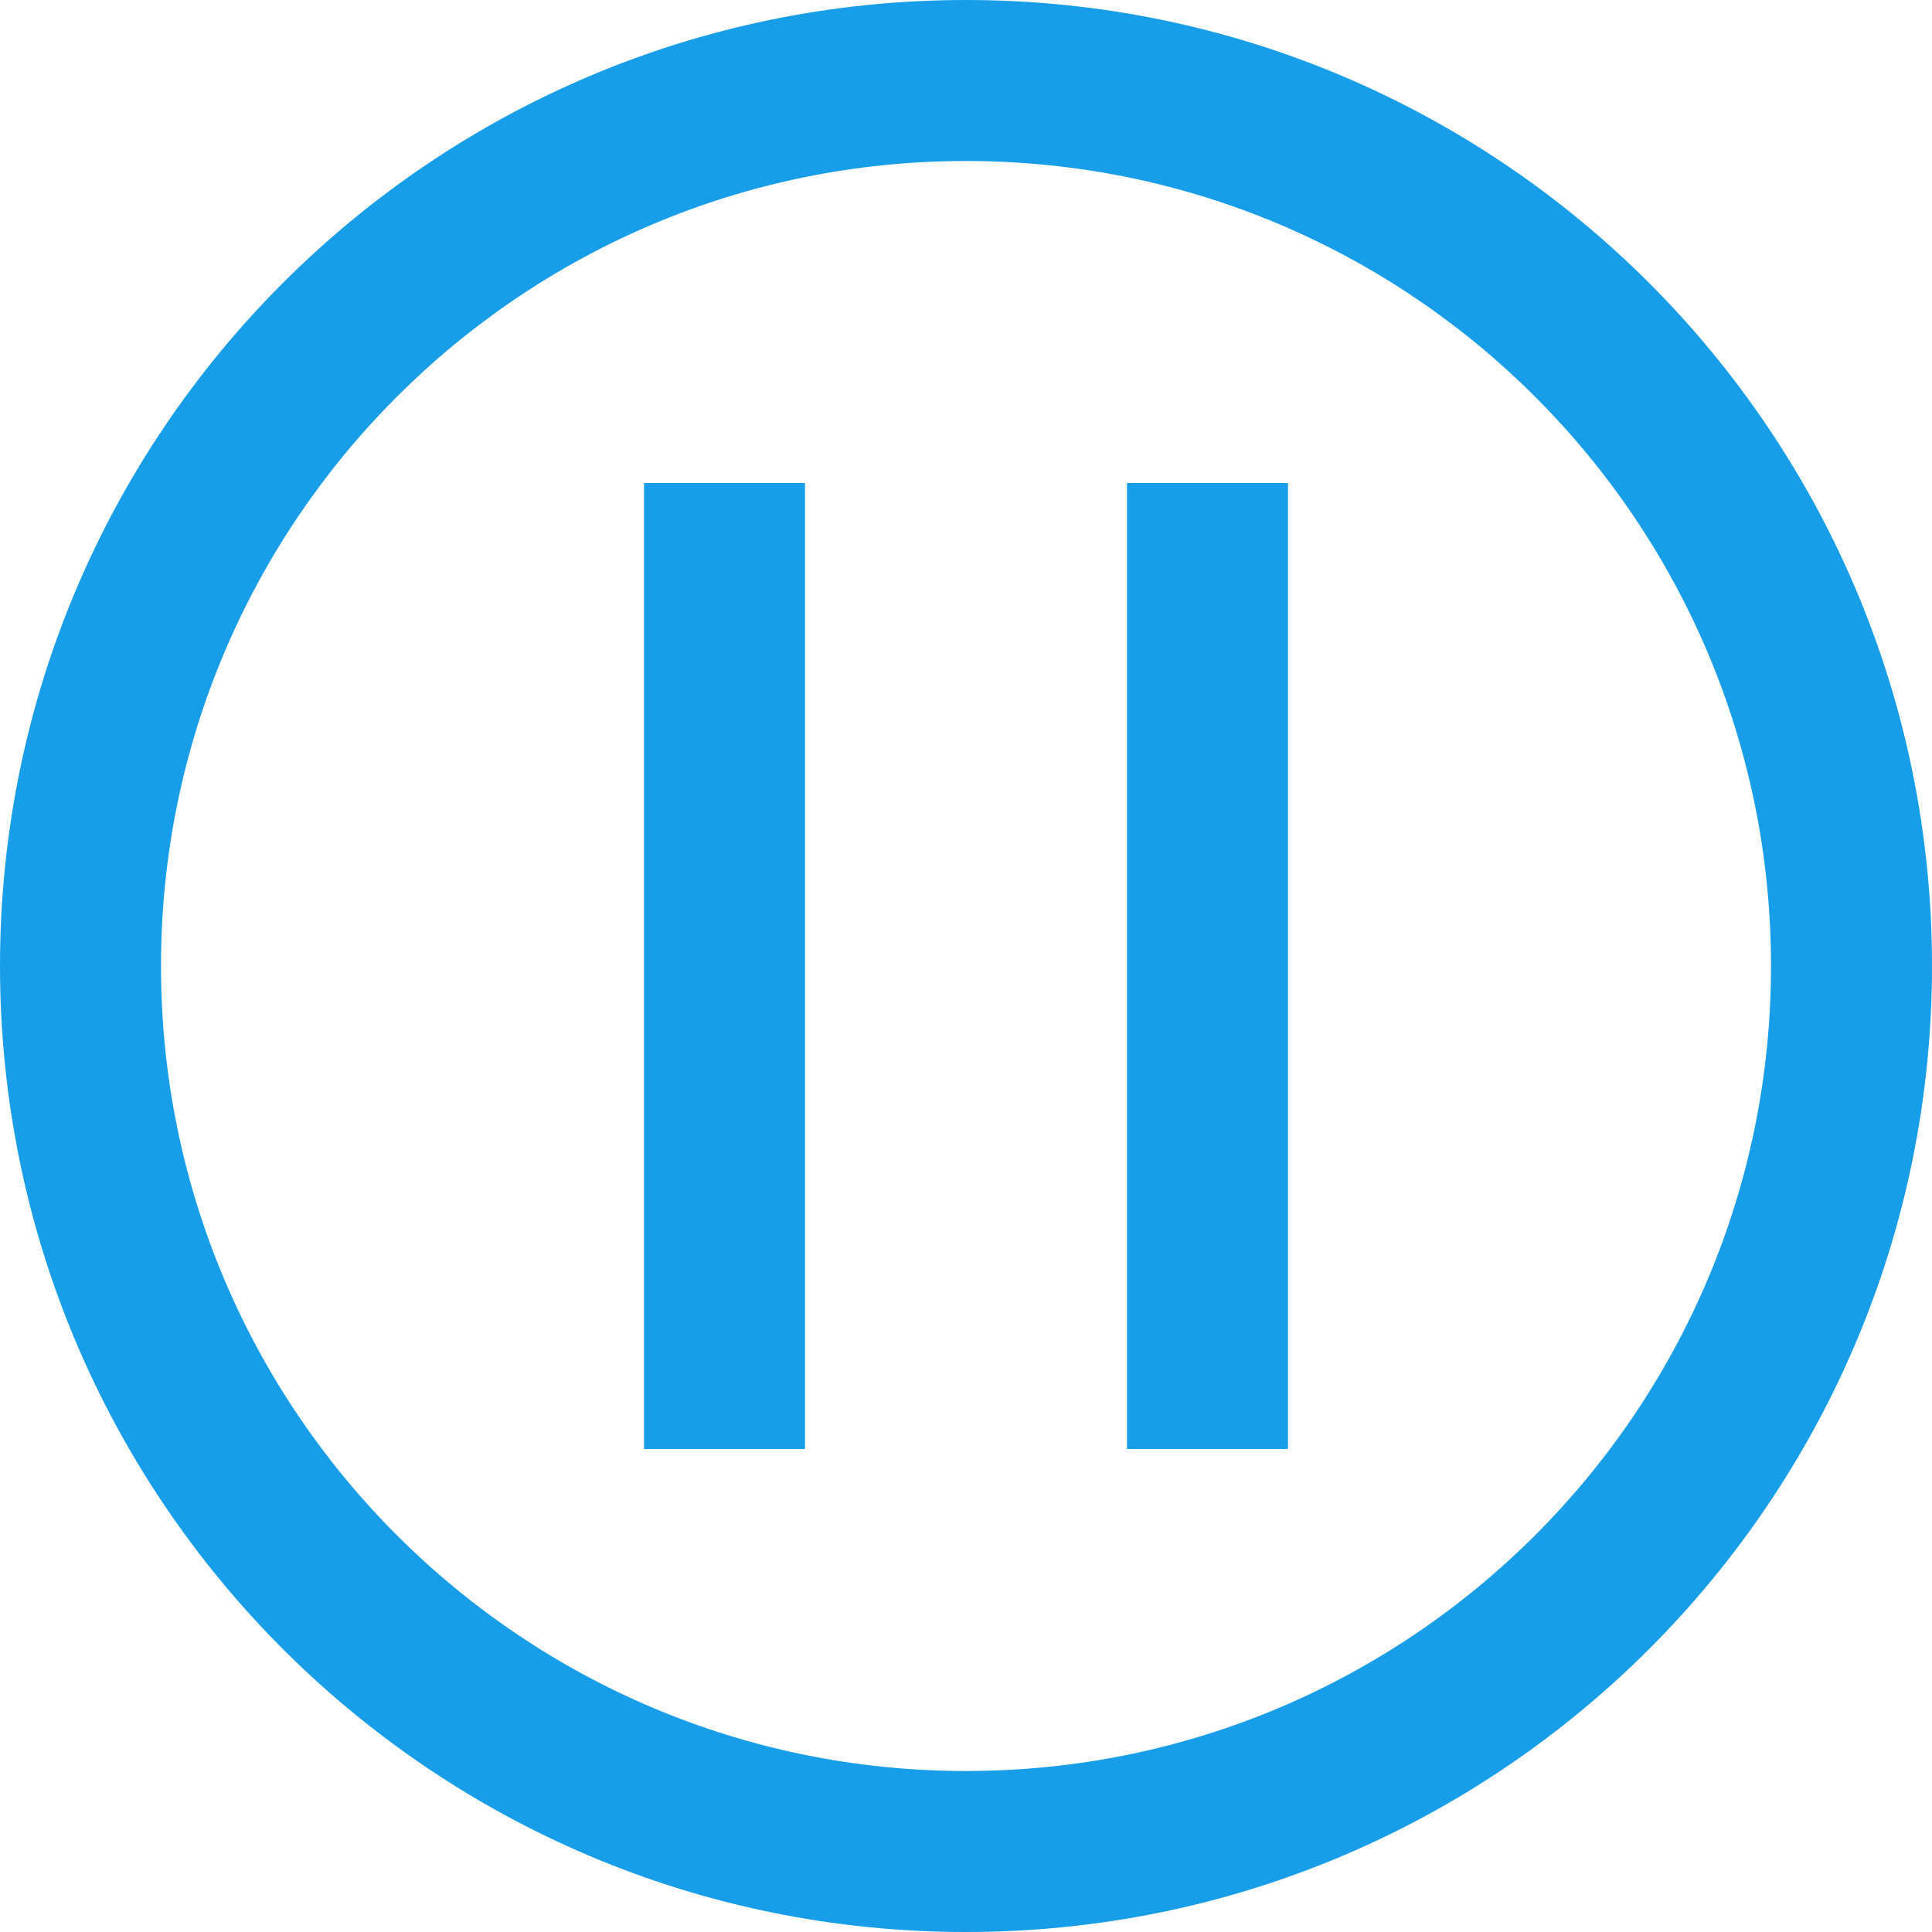
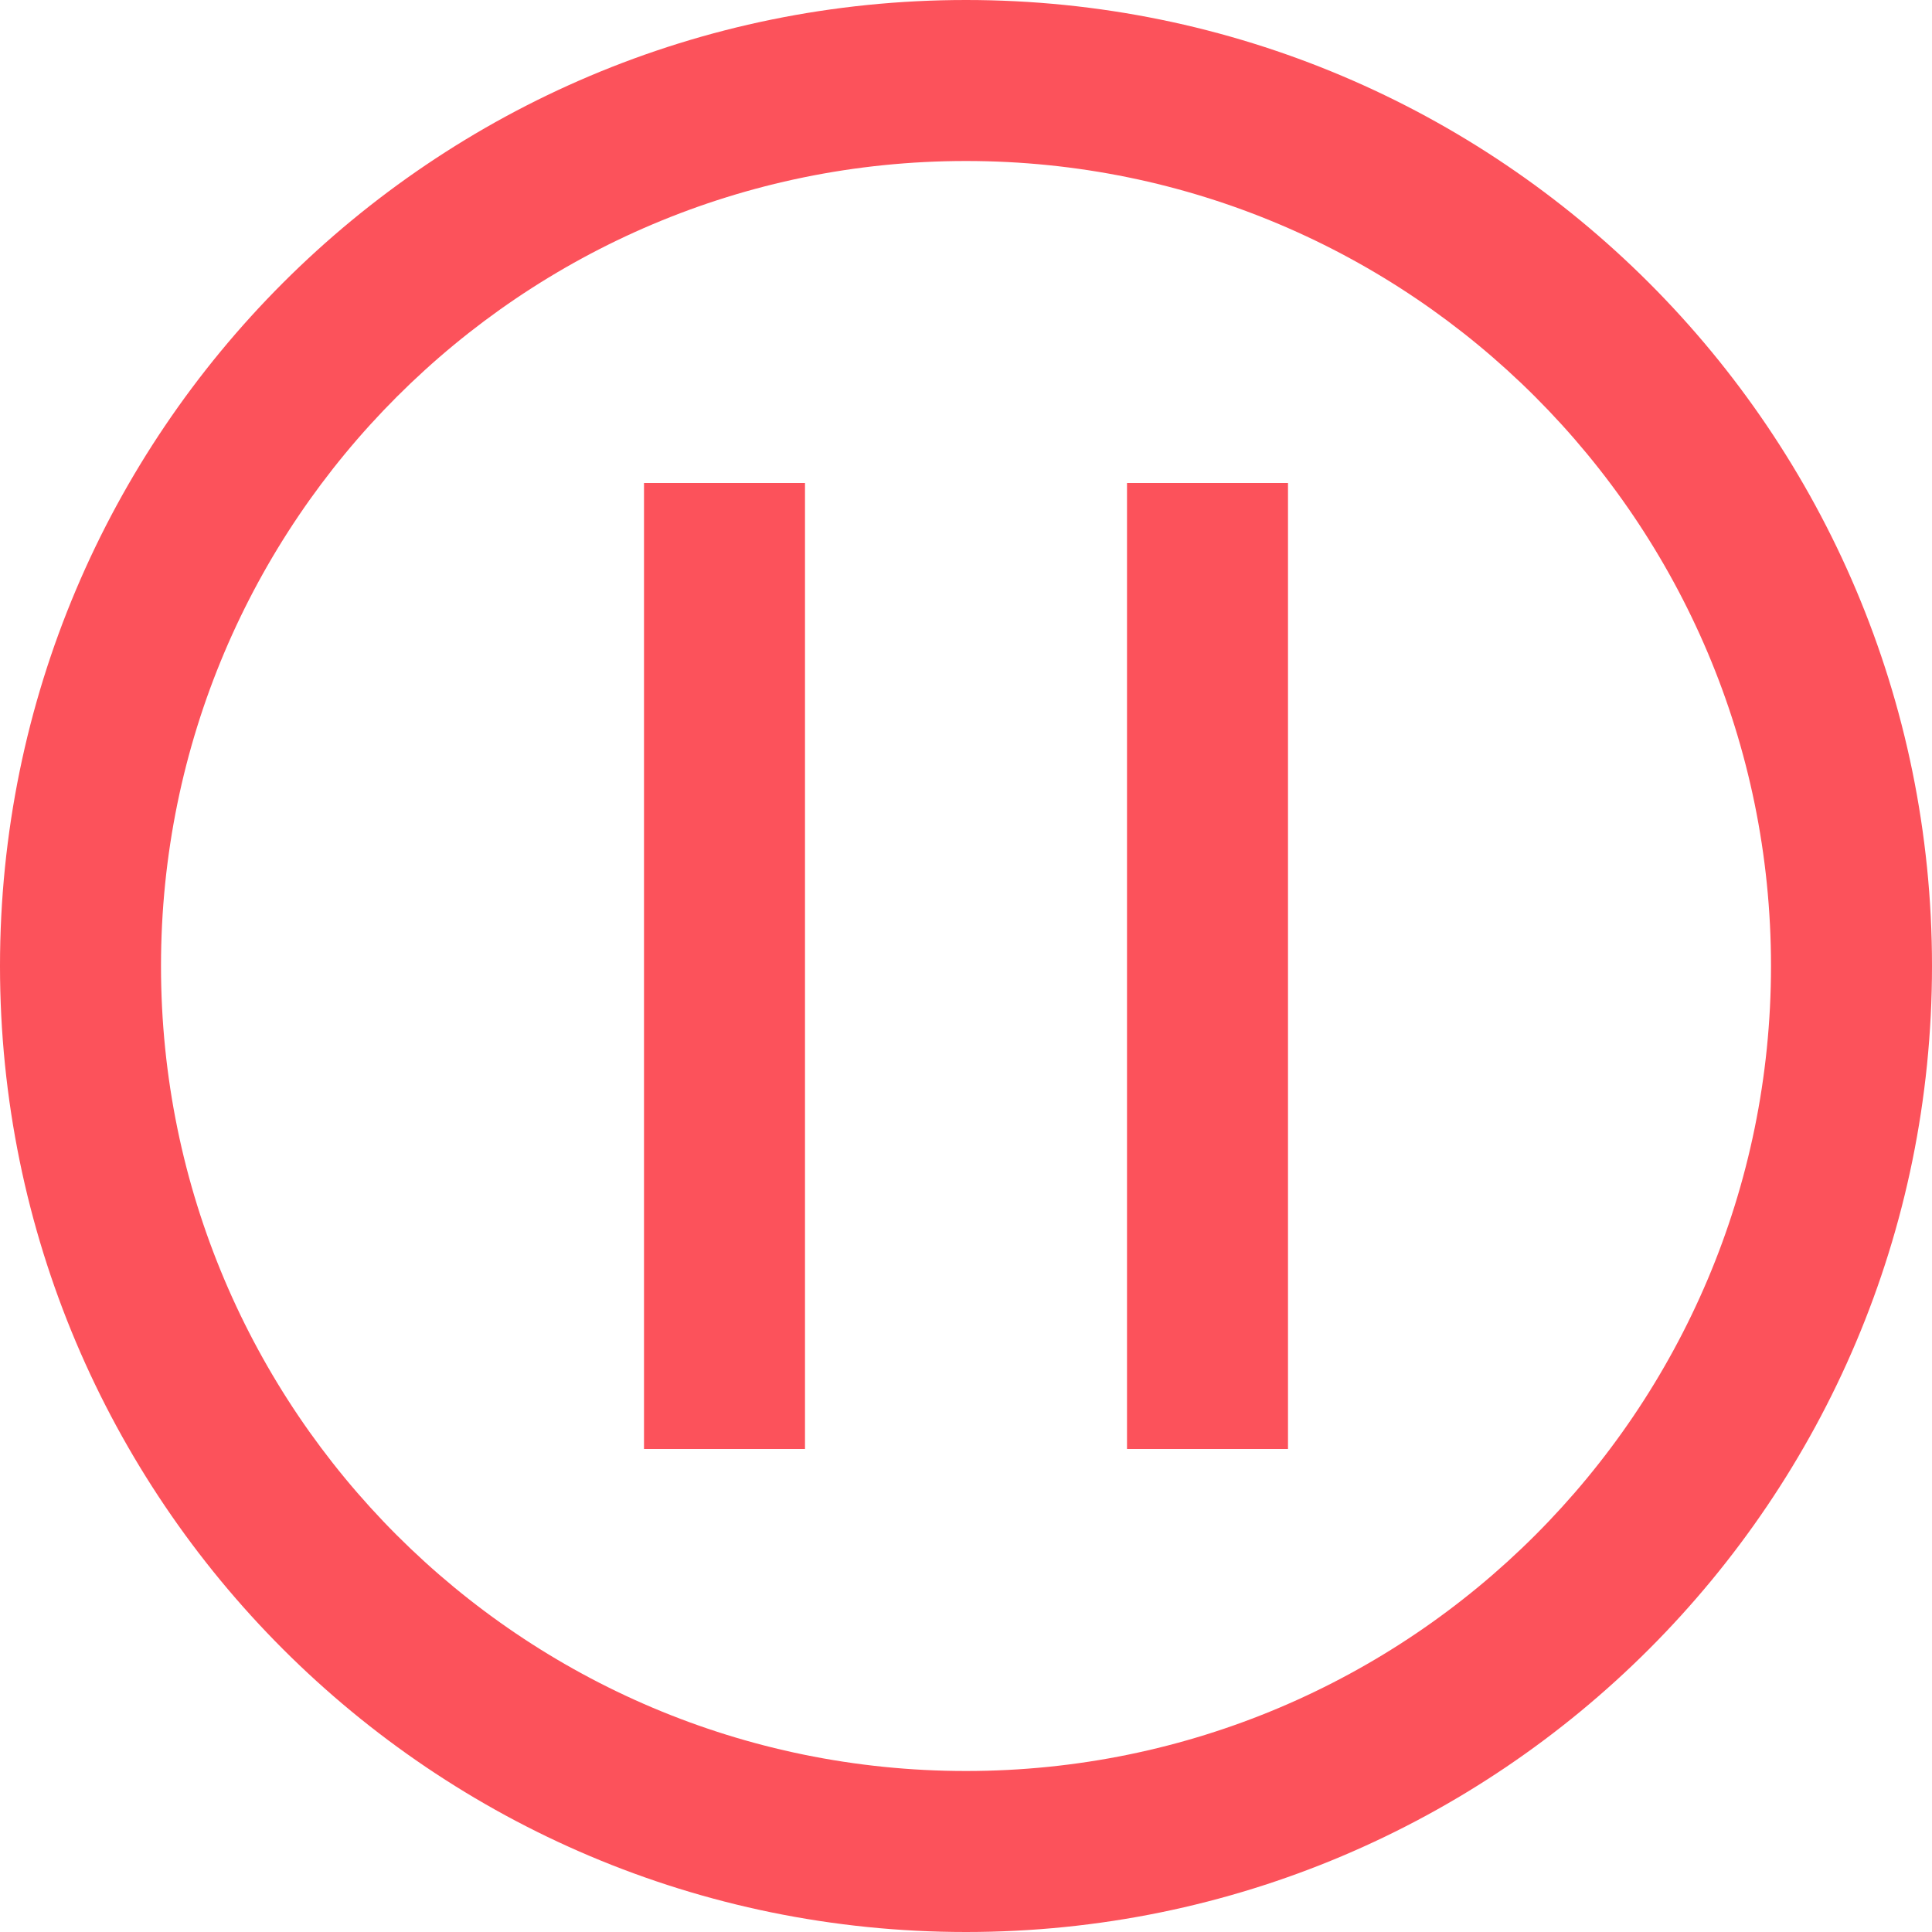
<svg xmlns="http://www.w3.org/2000/svg" width="12" height="12" viewBox="0 0 12 12" fill="none">
-   <path fill-rule="evenodd" clip-rule="evenodd" d="M11 6C11 8.761 8.761 11 6 11C3.239 11 1 8.761 1 6C1 3.239 3.239 1 6 1C8.761 1 11 3.239 11 6ZM12 6C12 9.314 9.314 12 6 12C2.686 12 0 9.314 0 6C0 2.686 2.686 0 6 0C9.314 0 12 2.686 12 6ZM4 3H5V9H4V3ZM7 3H8V9H7V3Z" fill="#189EE9" />
+   <path fill-rule="evenodd" clip-rule="evenodd" d="M11 6C11 8.761 8.761 11 6 11C3.239 11 1 8.761 1 6C1 3.239 3.239 1 6 1C8.761 1 11 3.239 11 6ZM12 6C12 9.314 9.314 12 6 12C2.686 12 0 9.314 0 6C0 2.686 2.686 0 6 0C9.314 0 12 2.686 12 6ZM4 3H5V9H4V3ZM7 3H8V9H7V3Z" fill="#FC525B" />
</svg>
